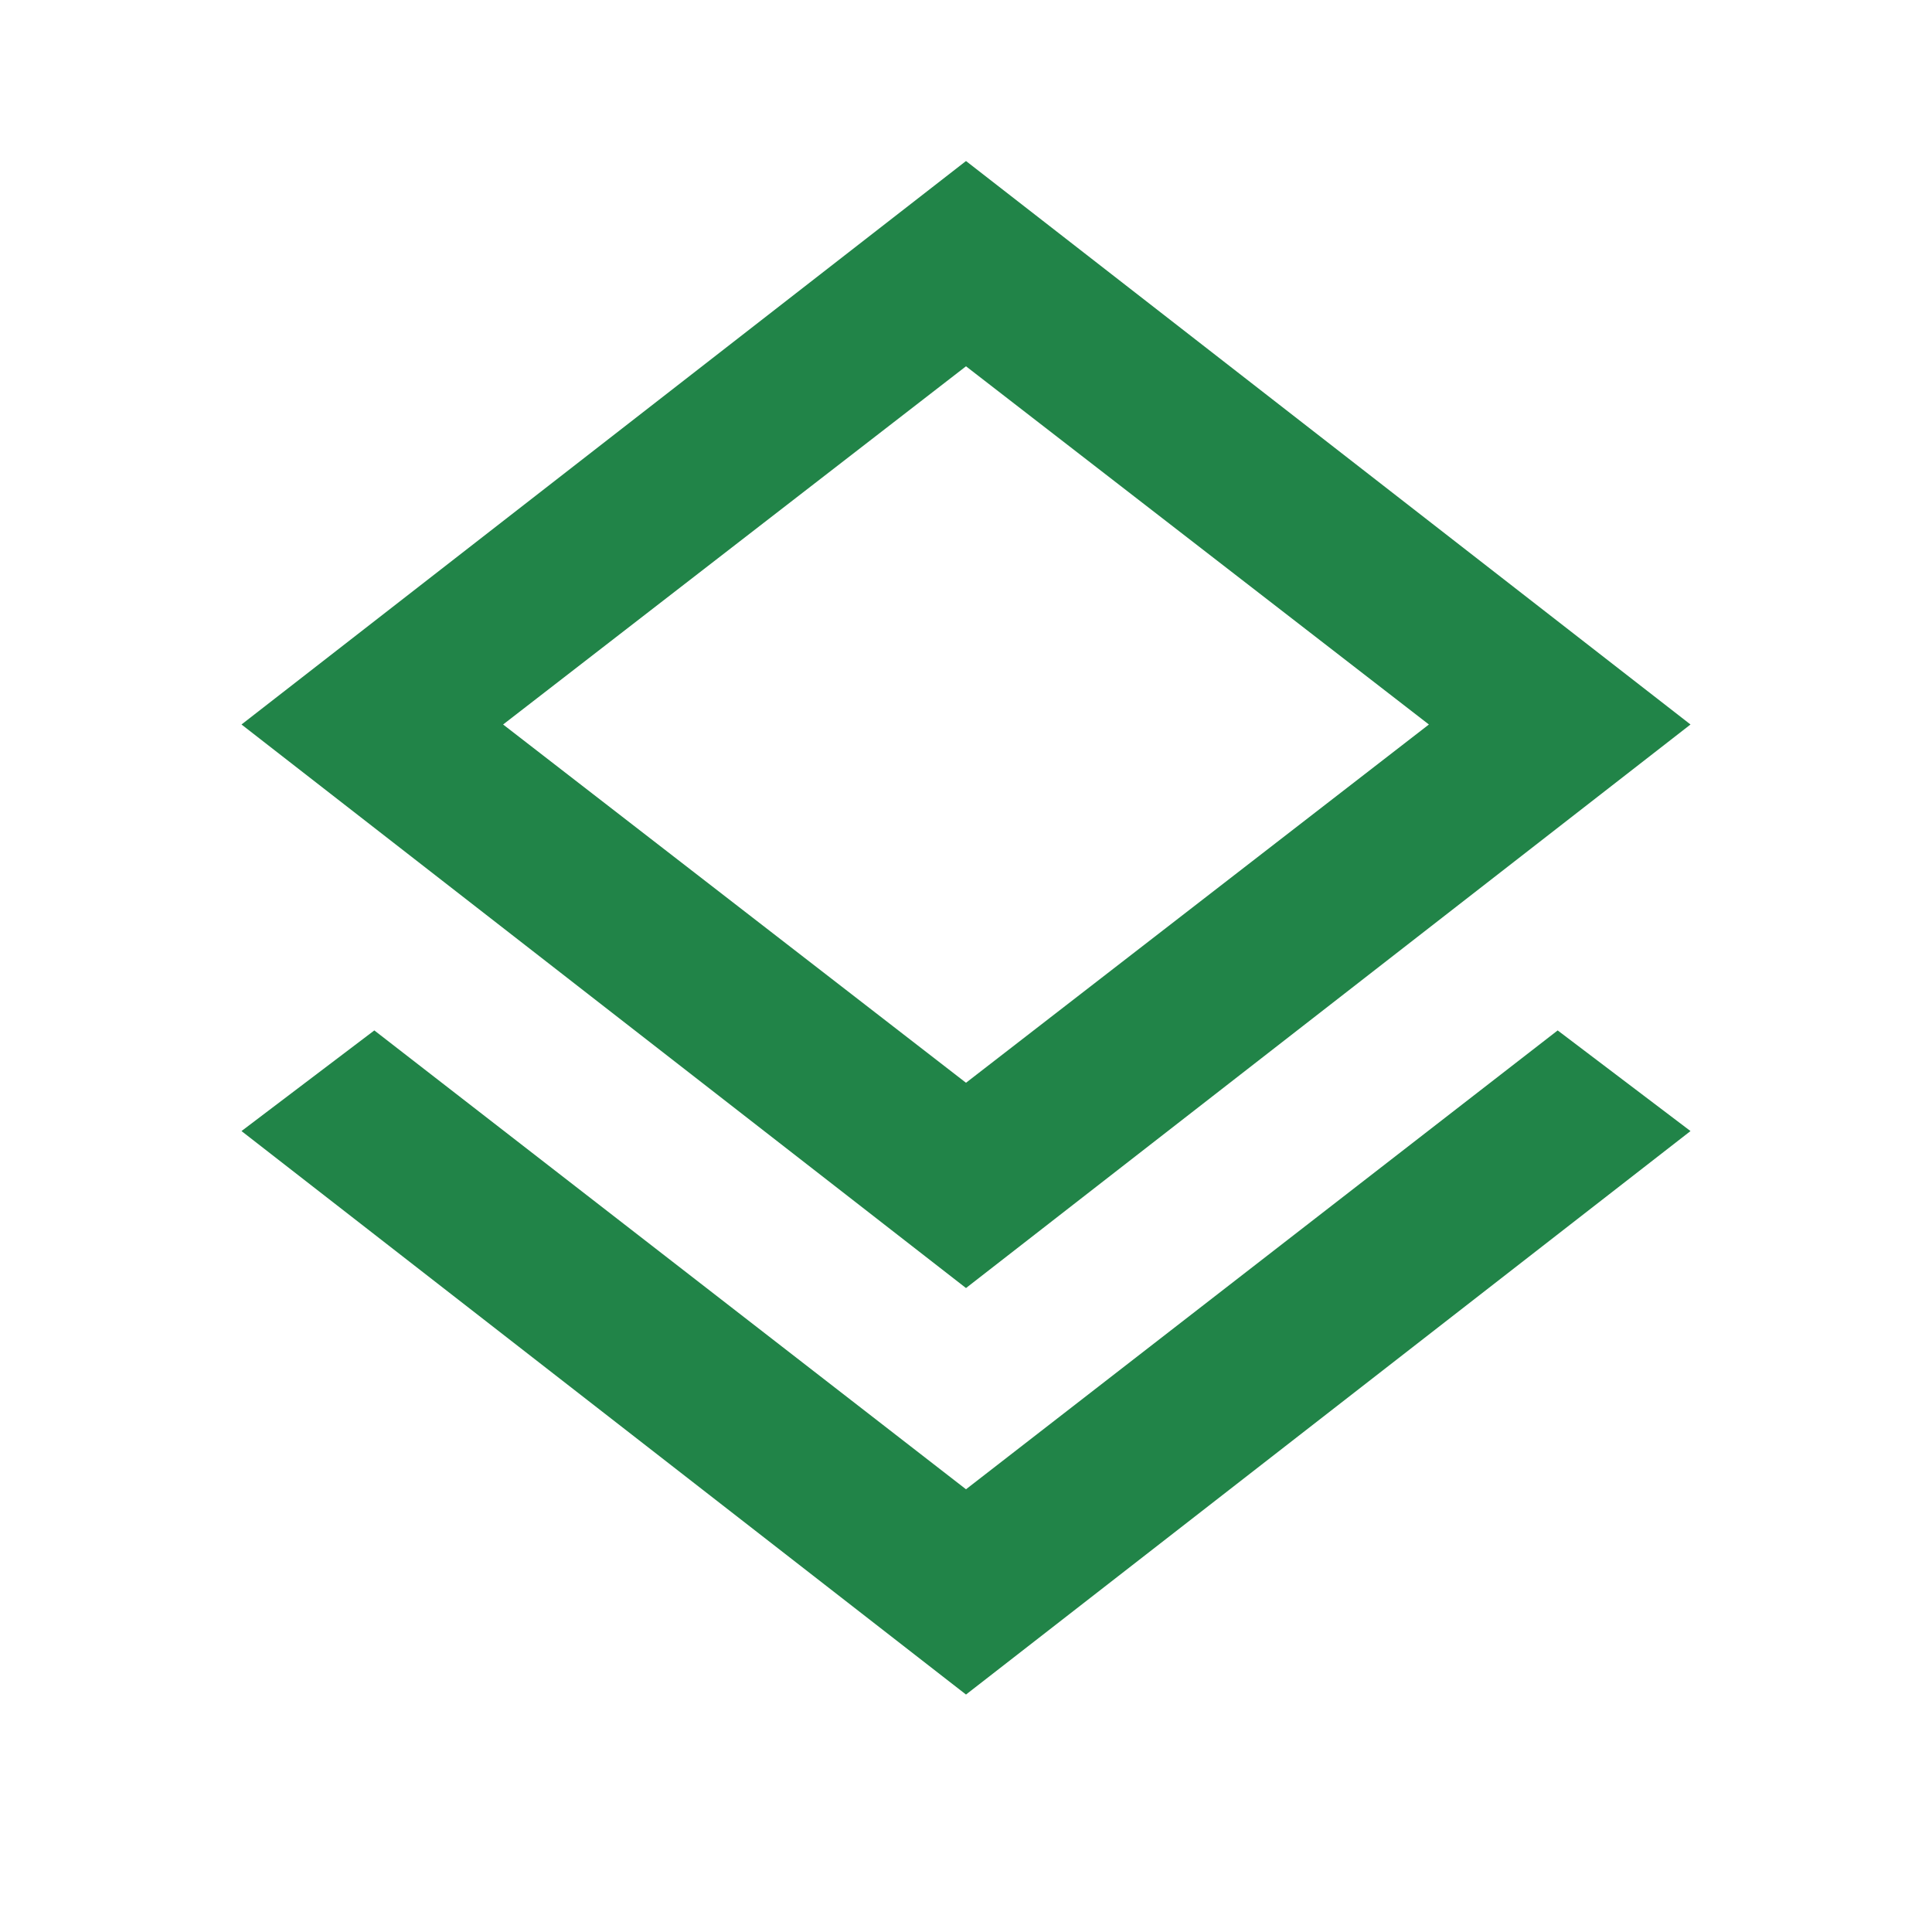
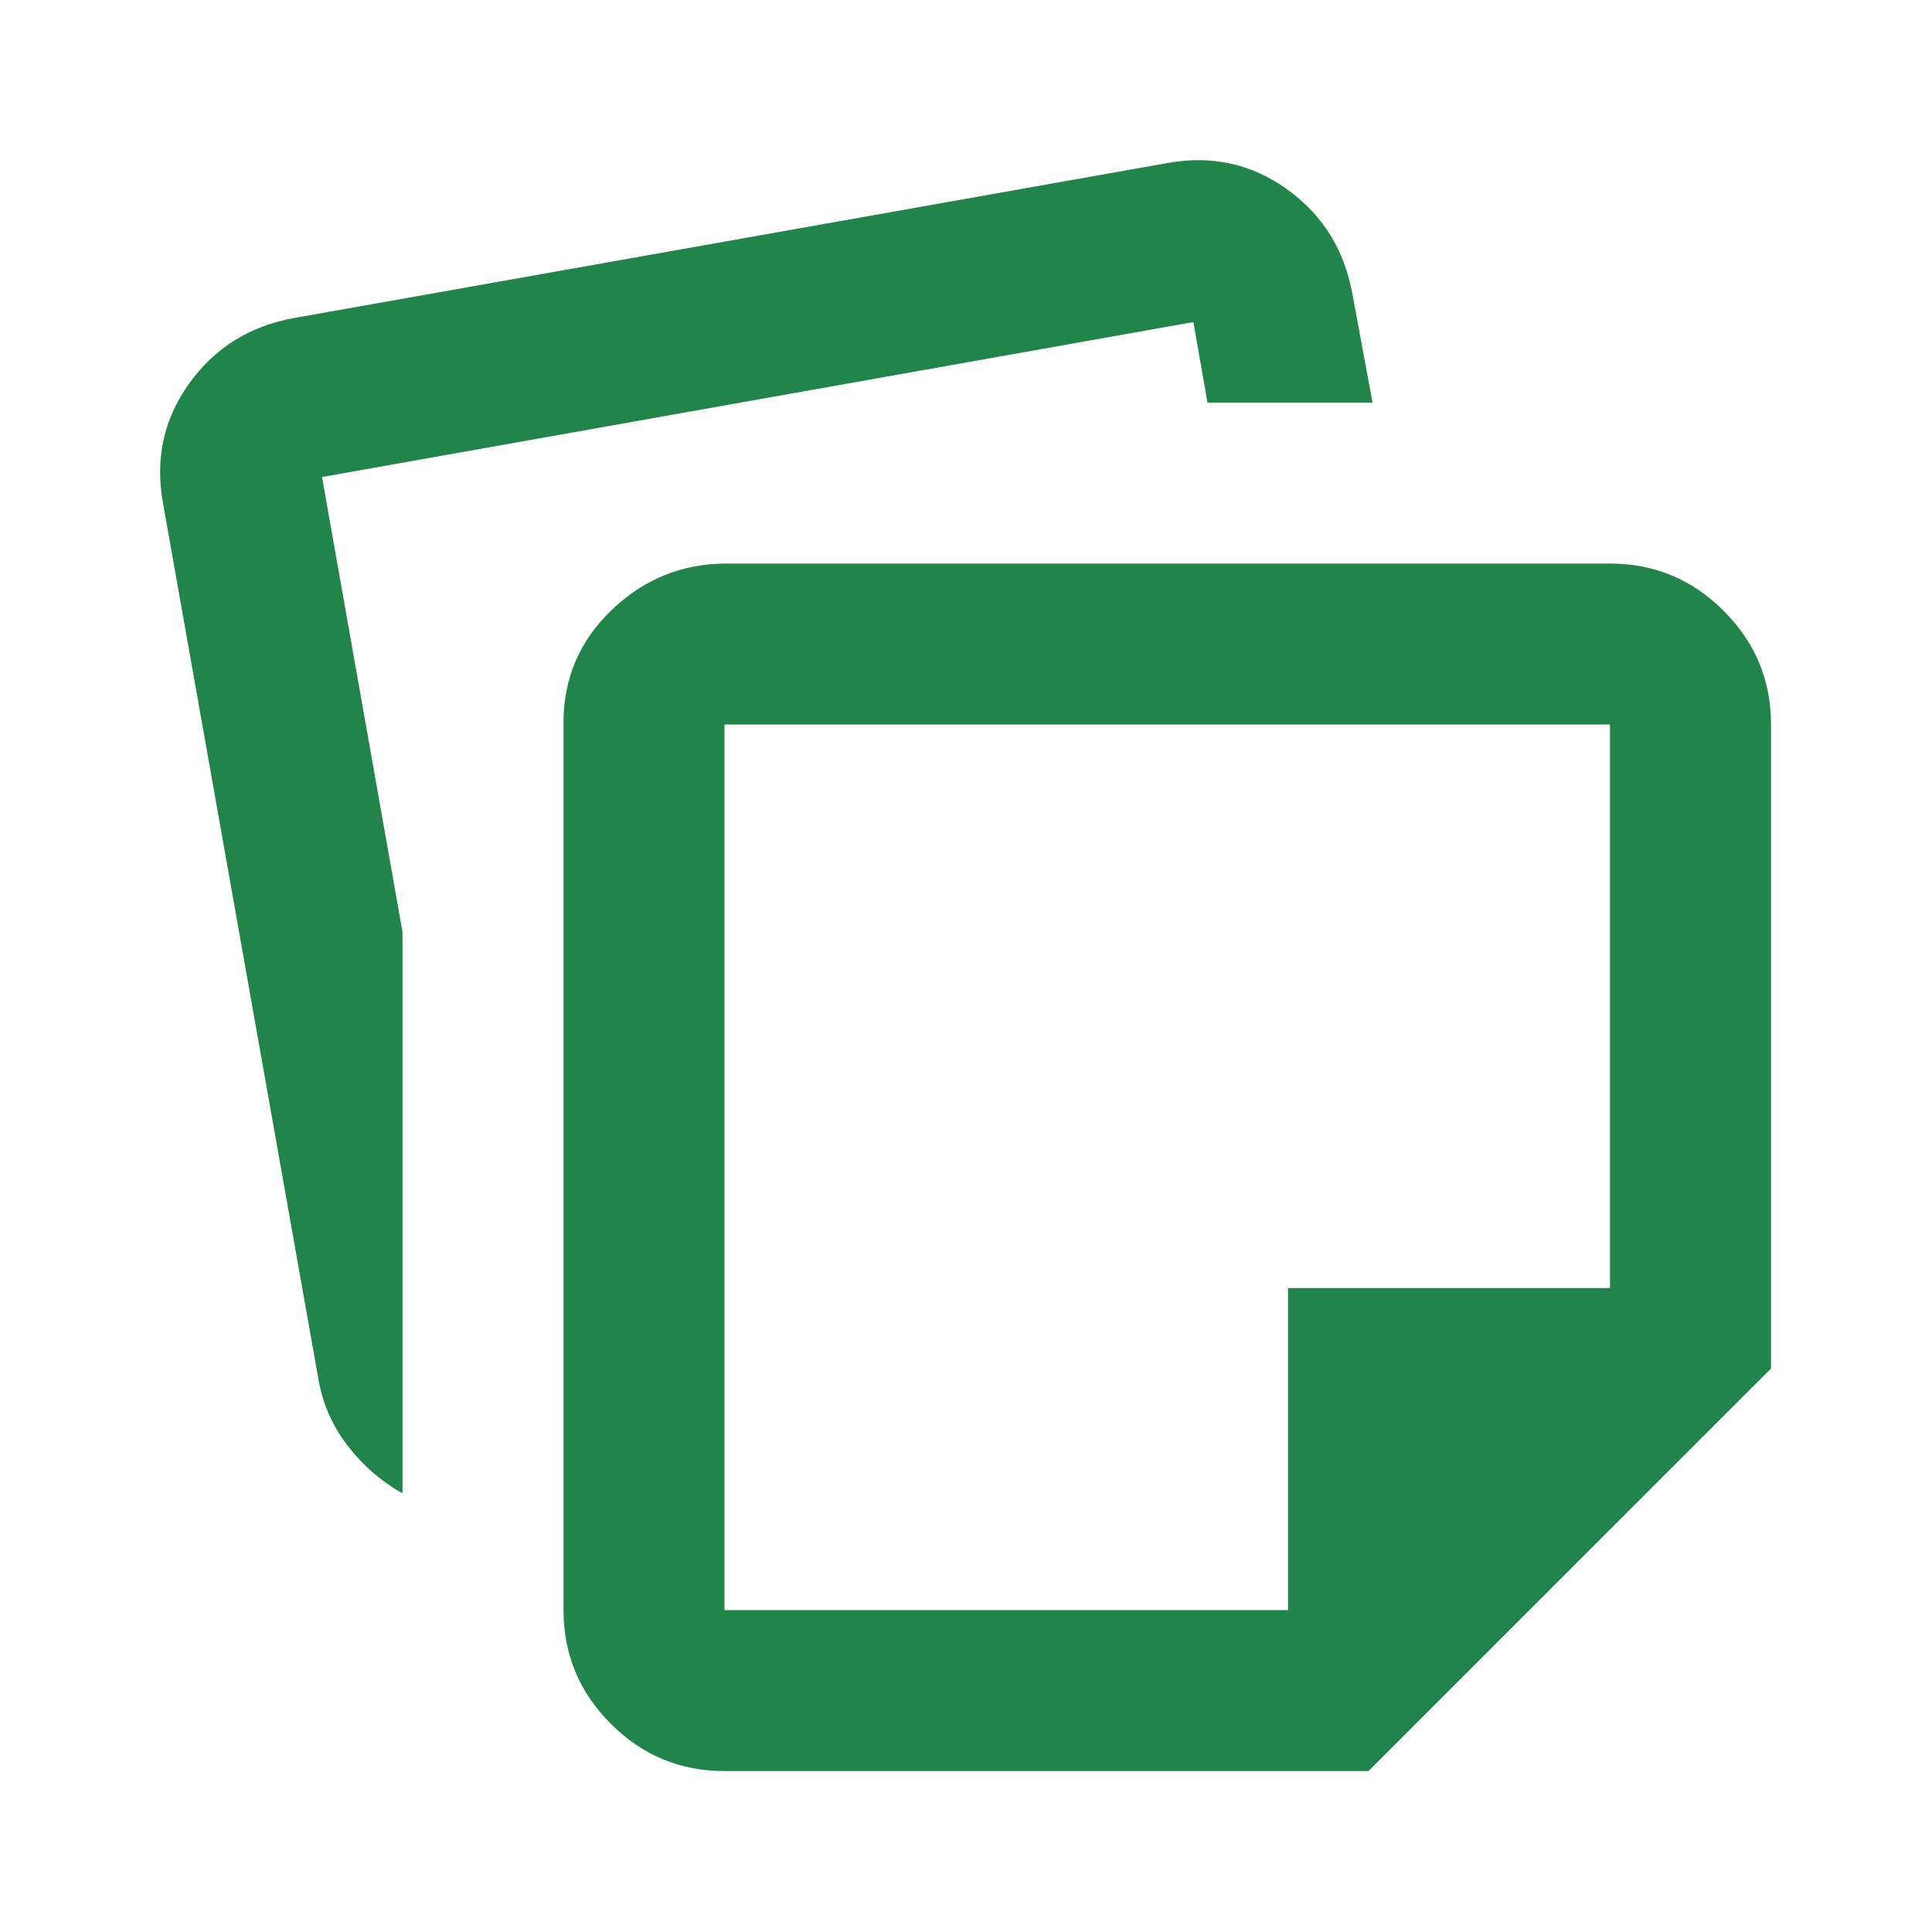
- <svg xmlns="http://www.w3.org/2000/svg" width="32" height="32" viewBox="0 0 32 32" fill="none">
-   <path d="M16 28.067L4 18.734L6.2 17.067L16 24.667L25.8 17.067L28 18.734L16 28.067ZM16 21.334L4 12L16 2.667L28 12L16 21.334ZM16 17.934L23.667 12L16 6.067L8.333 12L16 17.934Z" fill="#218448" />
+ <svg xmlns="http://www.w3.org/2000/svg" width="40" height="40" viewBox="0 0 40 40" fill="none">
+   <path d="M11.667 33.335V14.96C11.667 14.043 12 13.265 12.667 12.626C13.333 11.988 14.125 11.668 15.042 11.668H33.333C34.25 11.668 35.035 11.995 35.687 12.647C36.34 13.3 36.667 14.085 36.667 15.001V28.335L28.333 36.668H15C14.083 36.668 13.299 36.342 12.646 35.689C11.993 35.036 11.667 34.251 11.667 33.335ZM3.375 10.418C3.208 9.501 3.389 8.675 3.917 7.939C4.444 7.203 5.167 6.751 6.083 6.585L24.167 3.376C25.083 3.21 25.91 3.39 26.646 3.918C27.382 4.446 27.833 5.168 28 6.085L28.417 8.335H25L24.708 6.668L6.667 9.876L8.333 19.293V30.918C7.889 30.668 7.507 30.335 7.187 29.918C6.868 29.501 6.667 29.029 6.583 28.501L3.375 10.418ZM15 15.001V33.335H26.667V26.668H33.333V15.001H15Z" fill="#218448" />
</svg>
